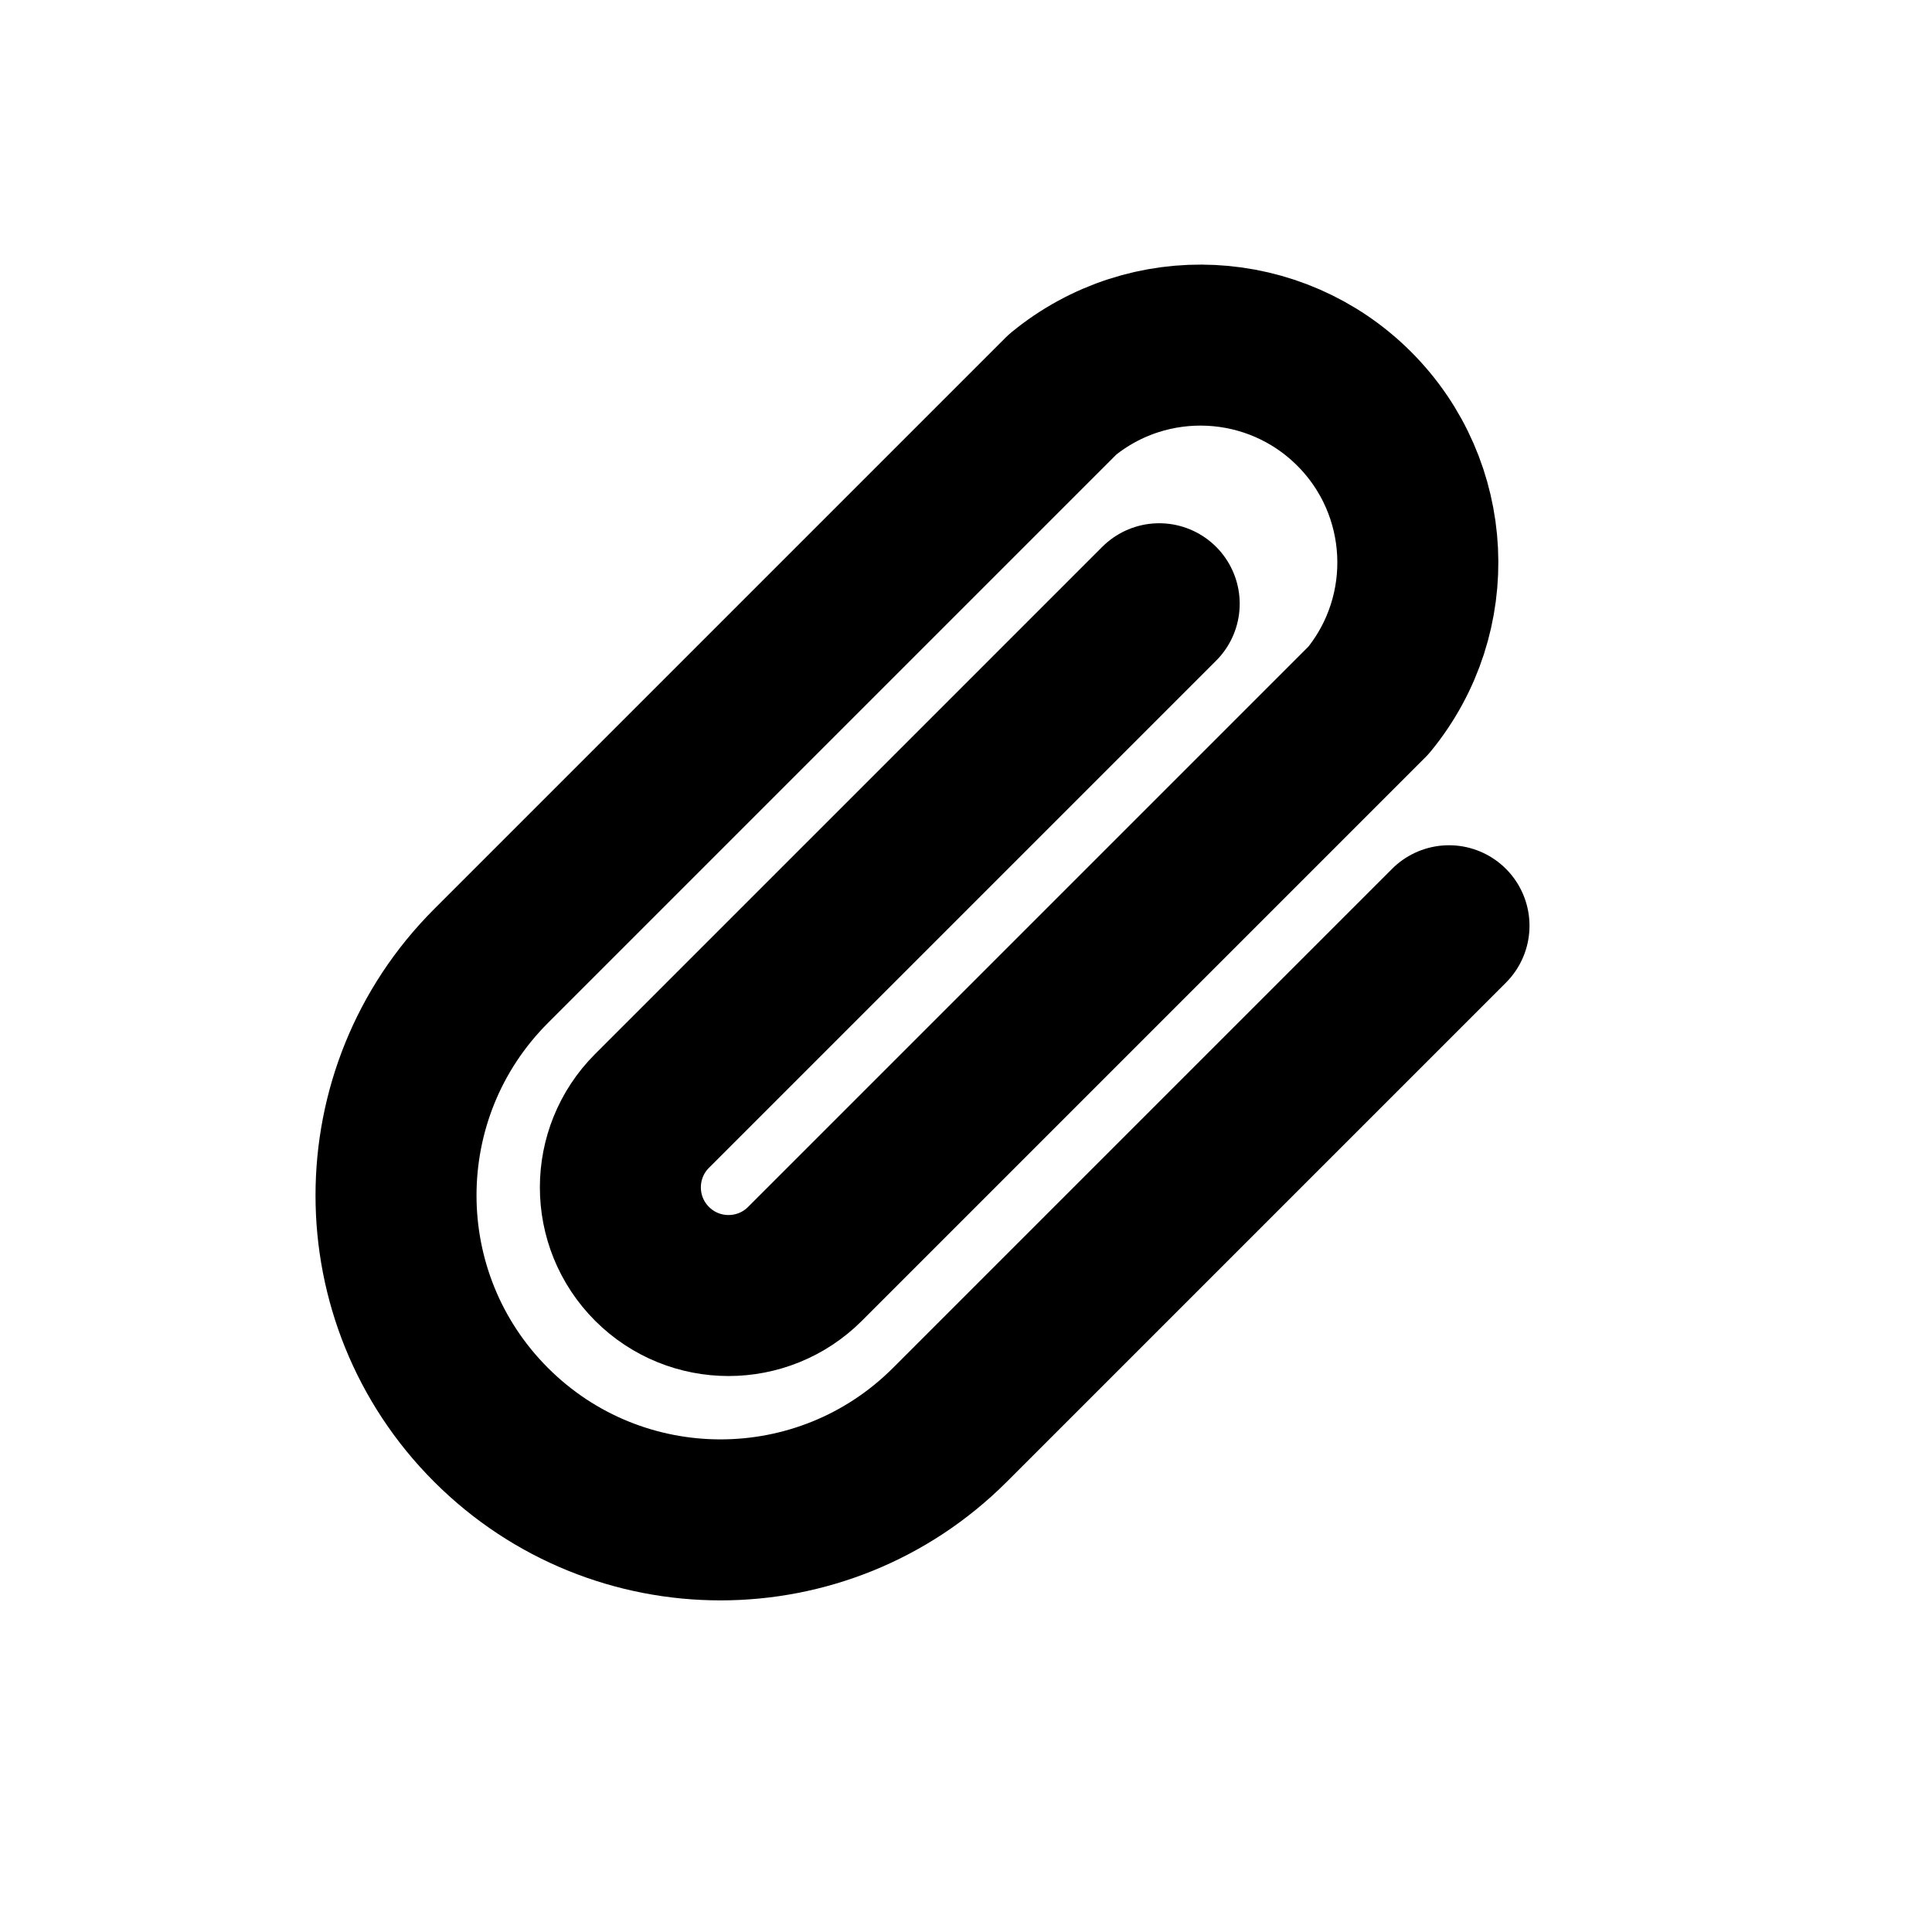
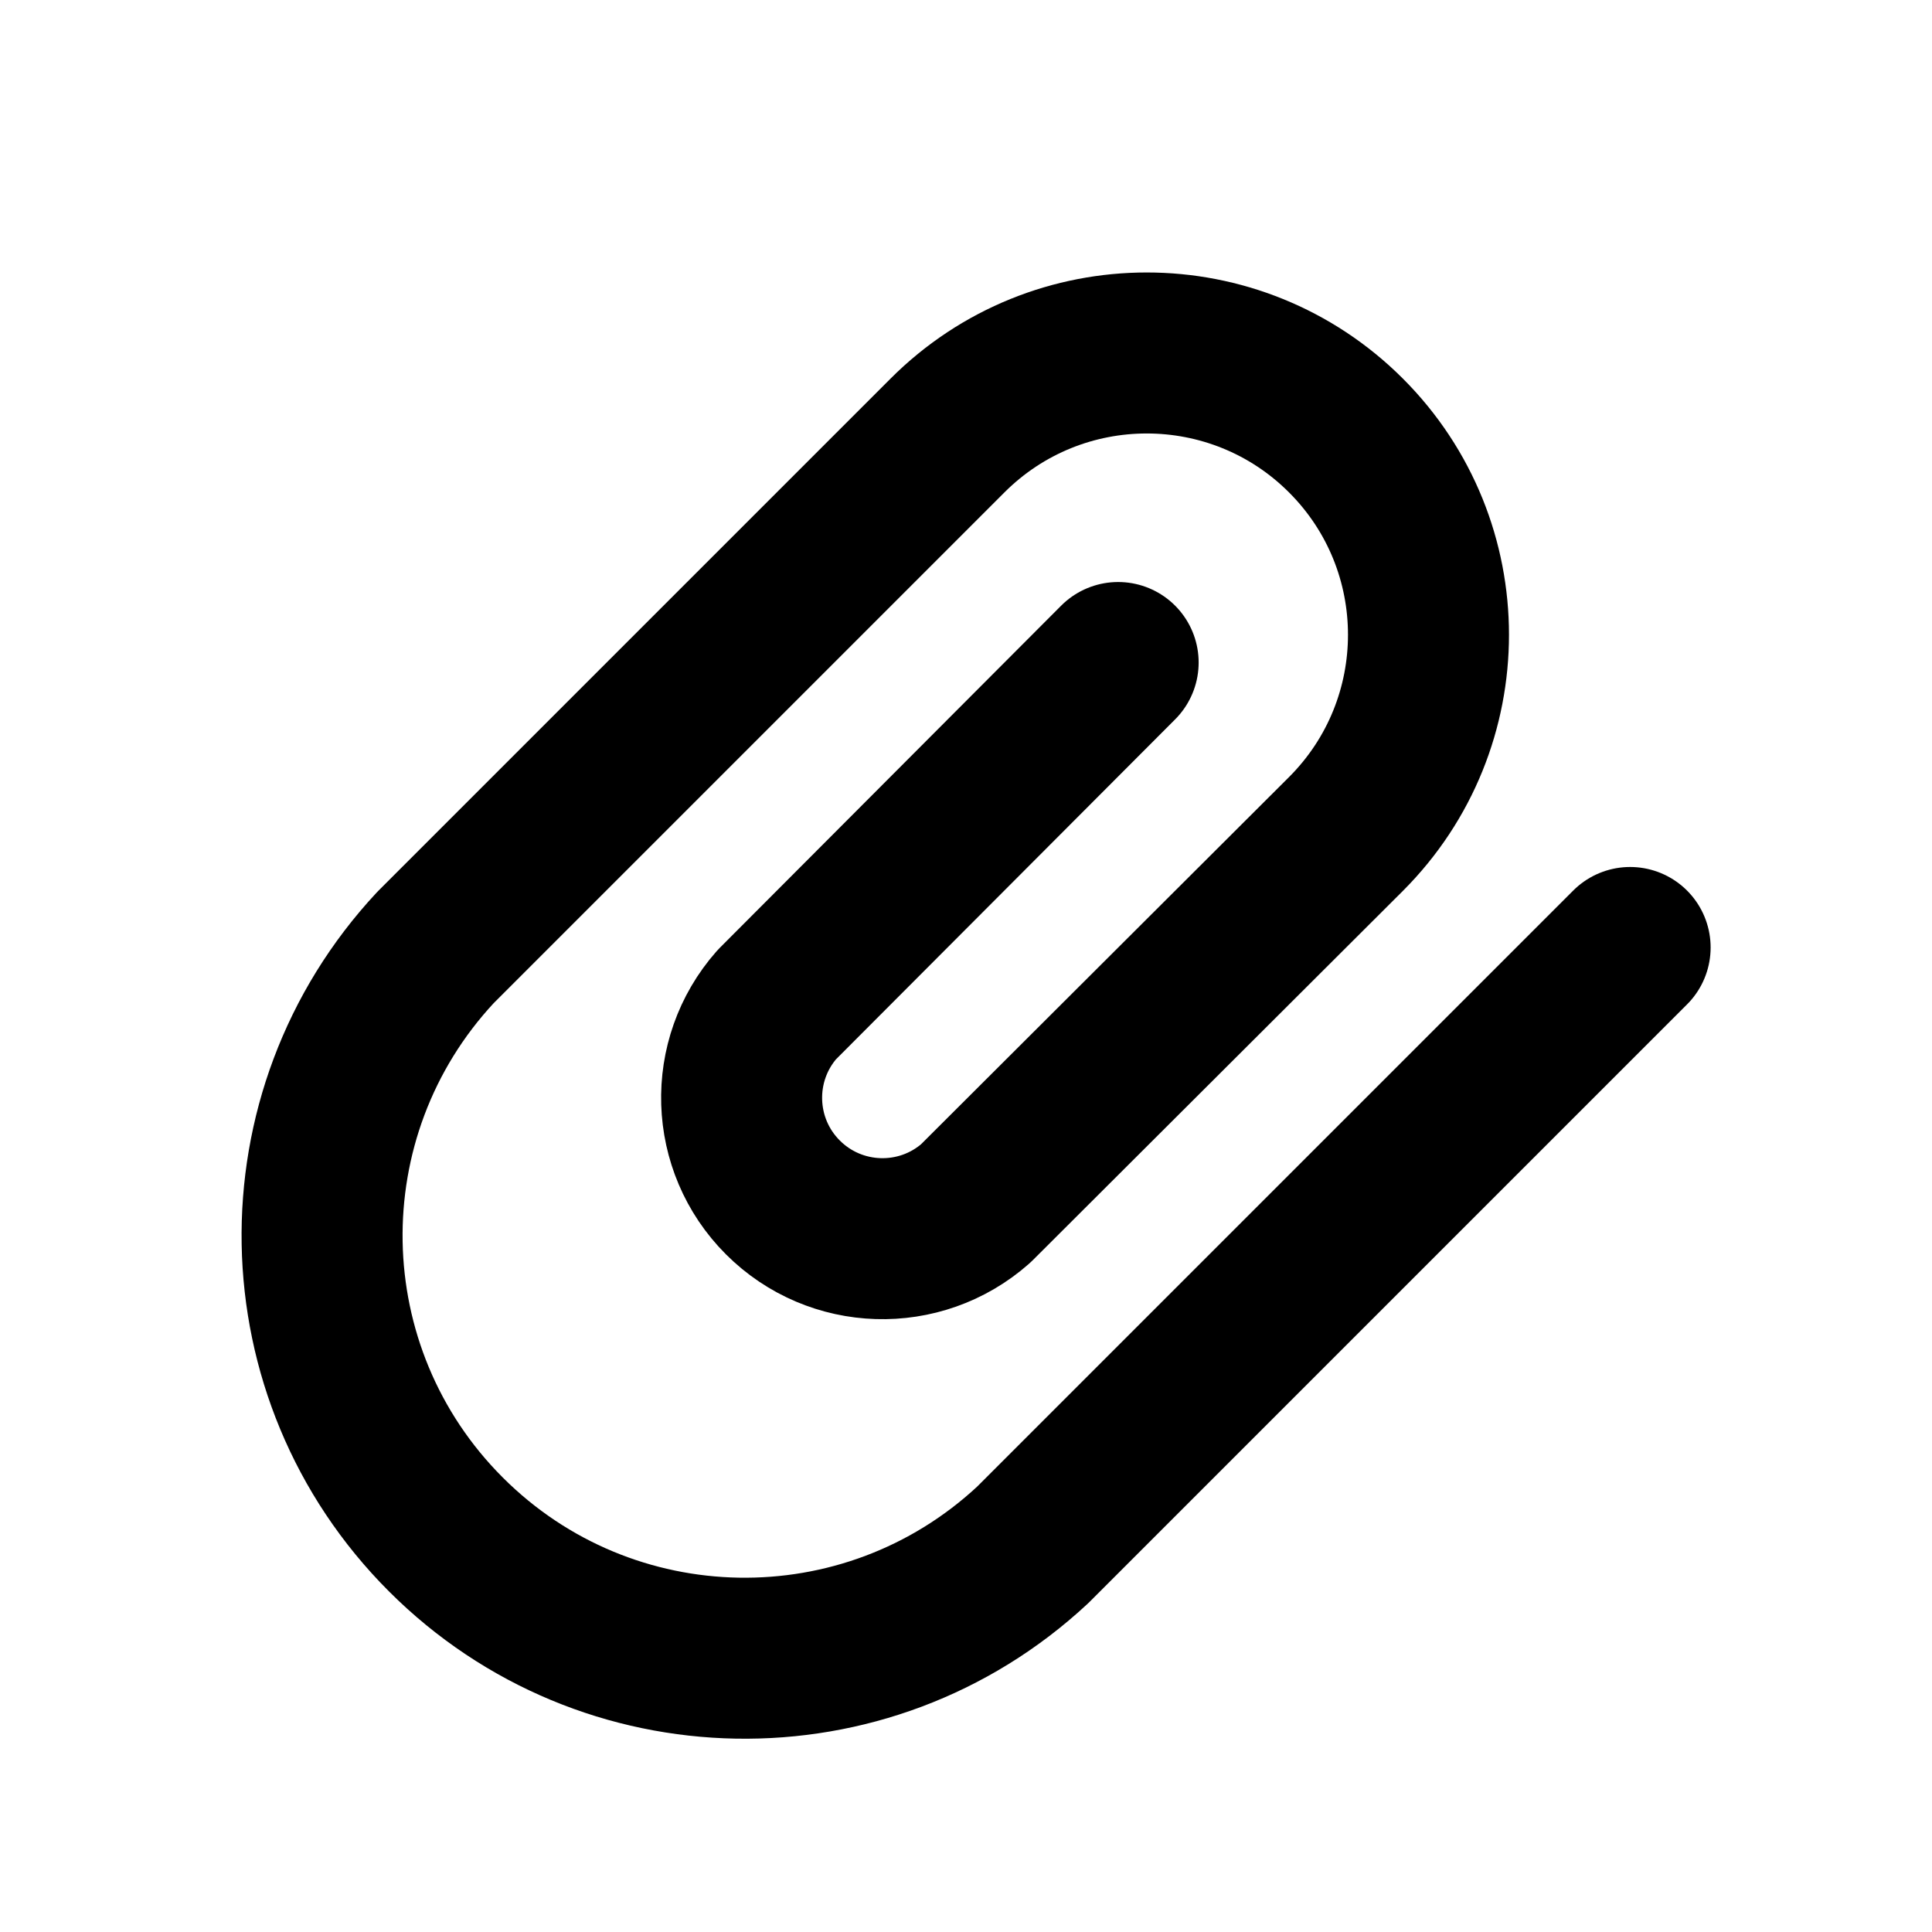
<svg xmlns="http://www.w3.org/2000/svg" width="24" height="24" viewBox="0 0 24 24" fill="none" stroke="currentColor" stroke-width="2" stroke-linecap="round" stroke-linejoin="round">
-   <path d="M18 11.5l-6.2 6.2a4 4 0 0 1-5.7-5.7l7.1-7.1a2.7 2.7 0 0 1 3.8 3.8l-7 7a1.3 1.3 0 0 1-1.9-1.9l6.3-6.3" />
+   <path d="M20.25 11.77l-7.42 7.42a5.25 5.25 0 0 1-7.42-7.42l6.36-6.36a3.5 3.5 0 0 1 4.95 4.95l-4.6 4.59a1.75 1.75 0 0 1-2.47-2.47l4.24-4.25" />
</svg>
